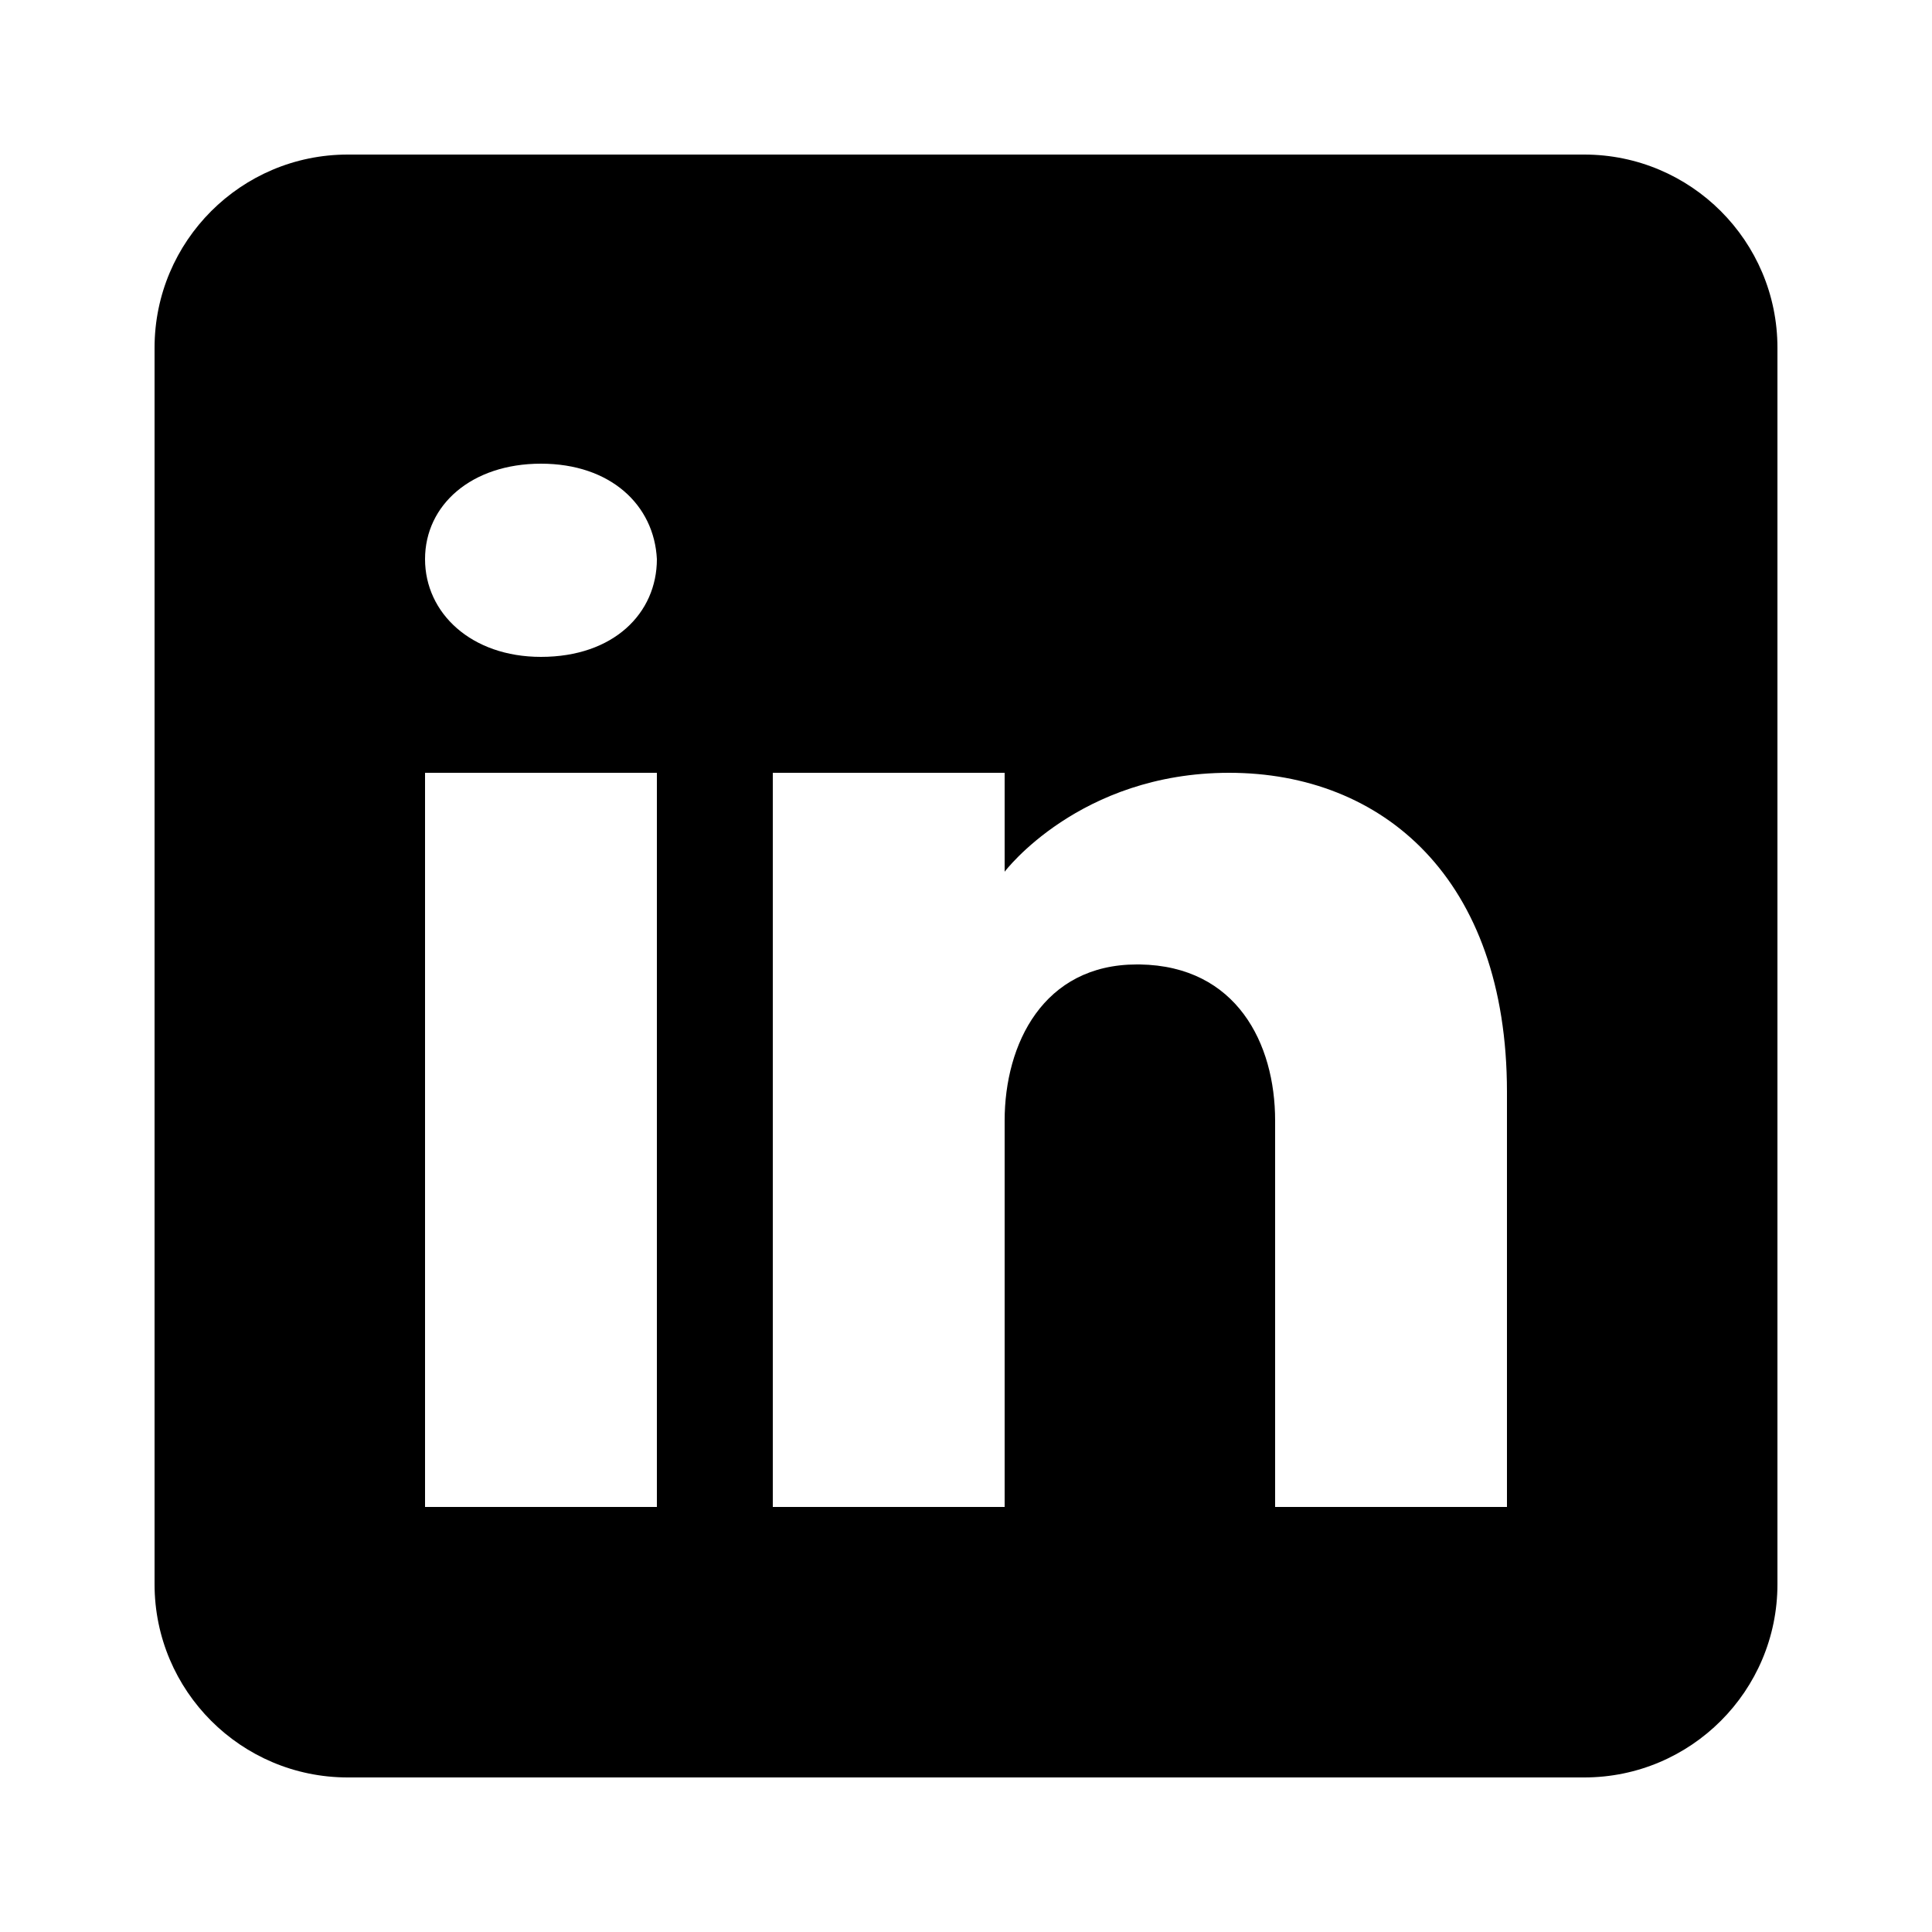
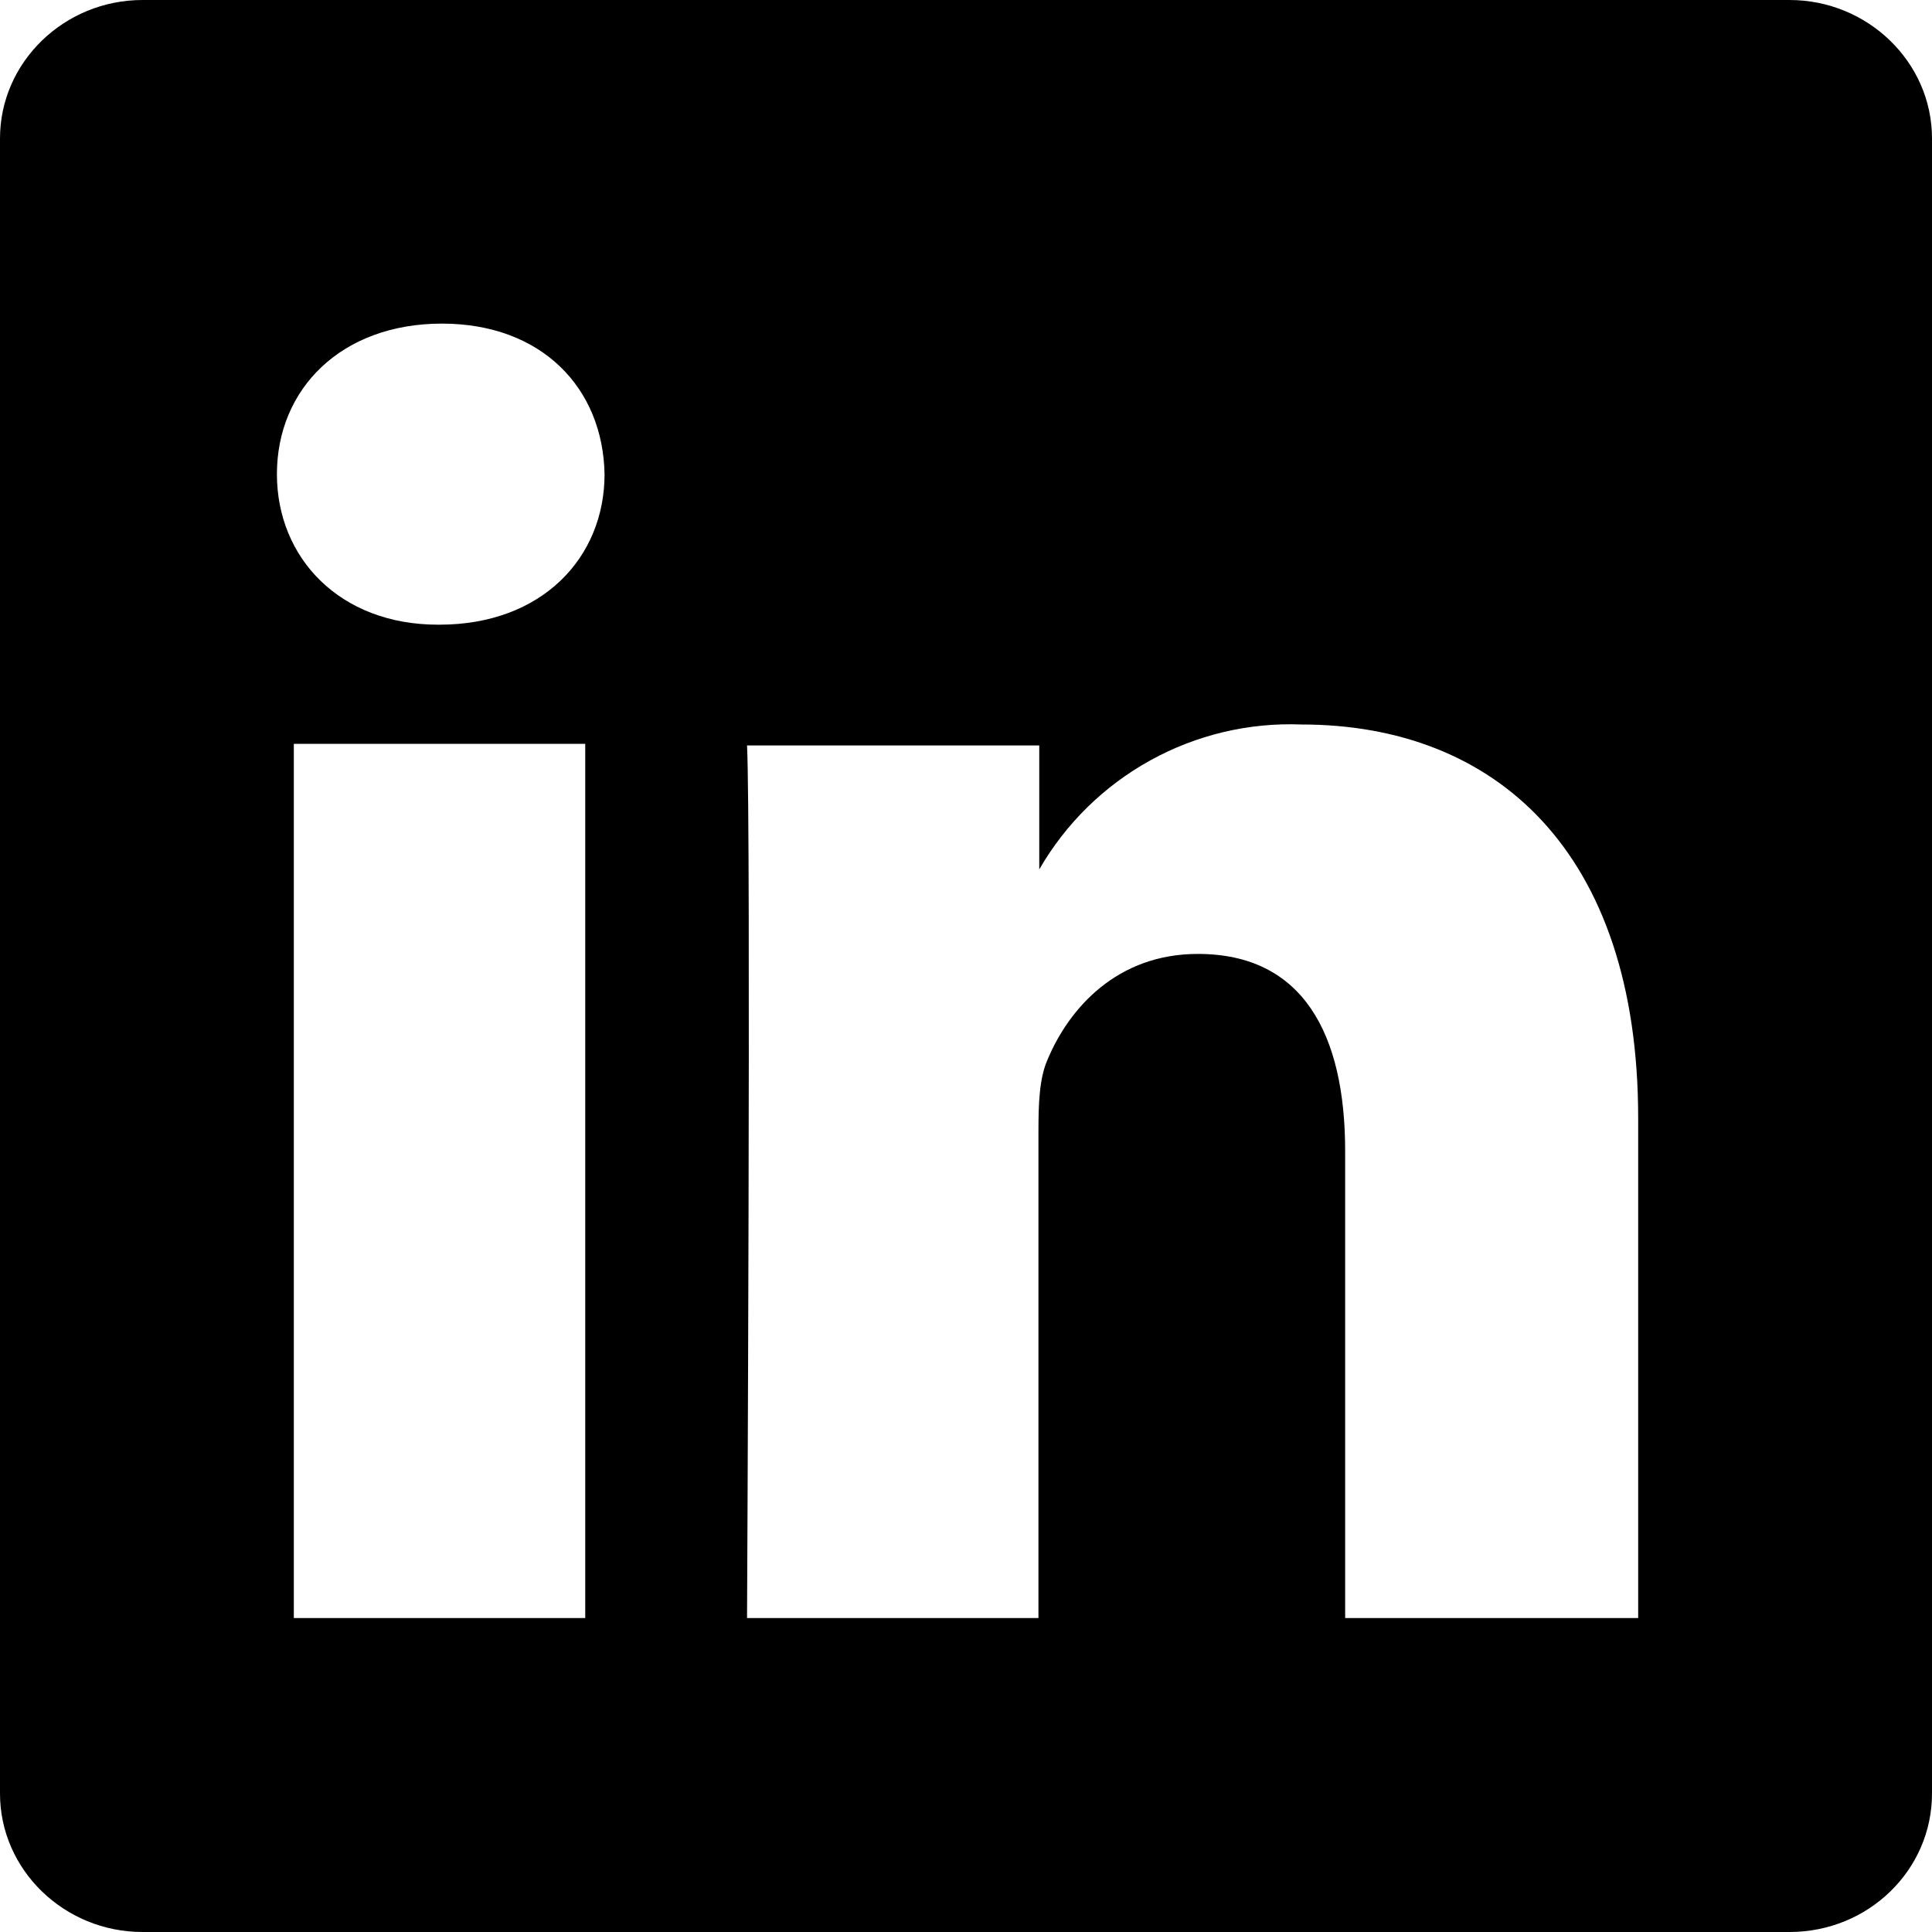
- <svg xmlns="http://www.w3.org/2000/svg" viewBox="0 0 50 50" width="50px" height="50px">
-   <path d="M41,4H9C6.24,4,4,6.24,4,9v32c0,2.76,2.24,5,5,5h32c2.76,0,5-2.24,5-5V9C46,6.24,43.76,4,41,4z M17,20v19h-6V20H17z M11,14.47c0-1.4,1.2-2.47,3-2.47s2.93,1.07,3,2.47c0,1.4-1.12,2.53-3,2.53C12.2,17,11,15.87,11,14.47z M39,39h-6c0,0,0-9.26,0-10 c0-2-1-4-3.5-4.04h-0.08C27,24.96,26,27.02,26,29c0,0.91,0,10,0,10h-6V20h6v2.56c0,0,1.93-2.56,5.81-2.56 c3.97,0,7.19,2.73,7.19,8.26V39z" />
+ <svg xmlns="http://www.w3.org/2000/svg" width="24" height="24" viewBox="0 0 24 24" fill="none">
+   <path d="M22.23 0H1.77C0.8 0 0 0.77 0 1.72V22.28C0 23.23 0.8 24 1.77 24H22.23C23.21 24 24 23.23 24 22.28V1.72C24 0.77 23.2 0 22.23 0ZM7.27 20.1H3.65V9.24H7.27V20.1ZM5.47 7.76H5.44C4.22 7.76 3.44 6.93 3.44 5.89C3.44 4.83 4.24 4.02 5.49 4.02C6.73 4.02 7.49 4.82 7.51 5.89C7.51 6.93 6.73 7.76 5.46 7.76H5.47ZM20.34 20.1H16.71V14.3C16.71 12.85 16.19 11.85 14.88 11.85C13.88 11.85 13.28 12.52 13.01 13.17C12.91 13.4 12.9 13.72 12.9 14.05V20.1H9.28C9.28 20.1 9.33 10.28 9.28 9.26H12.91V10.8C13.238 10.231 13.715 9.763 14.289 9.446C14.864 9.128 15.514 8.974 16.17 9C18.56 9 20.35 10.56 20.35 13.89V20.1H20.34Z" fill="black" />
</svg>
